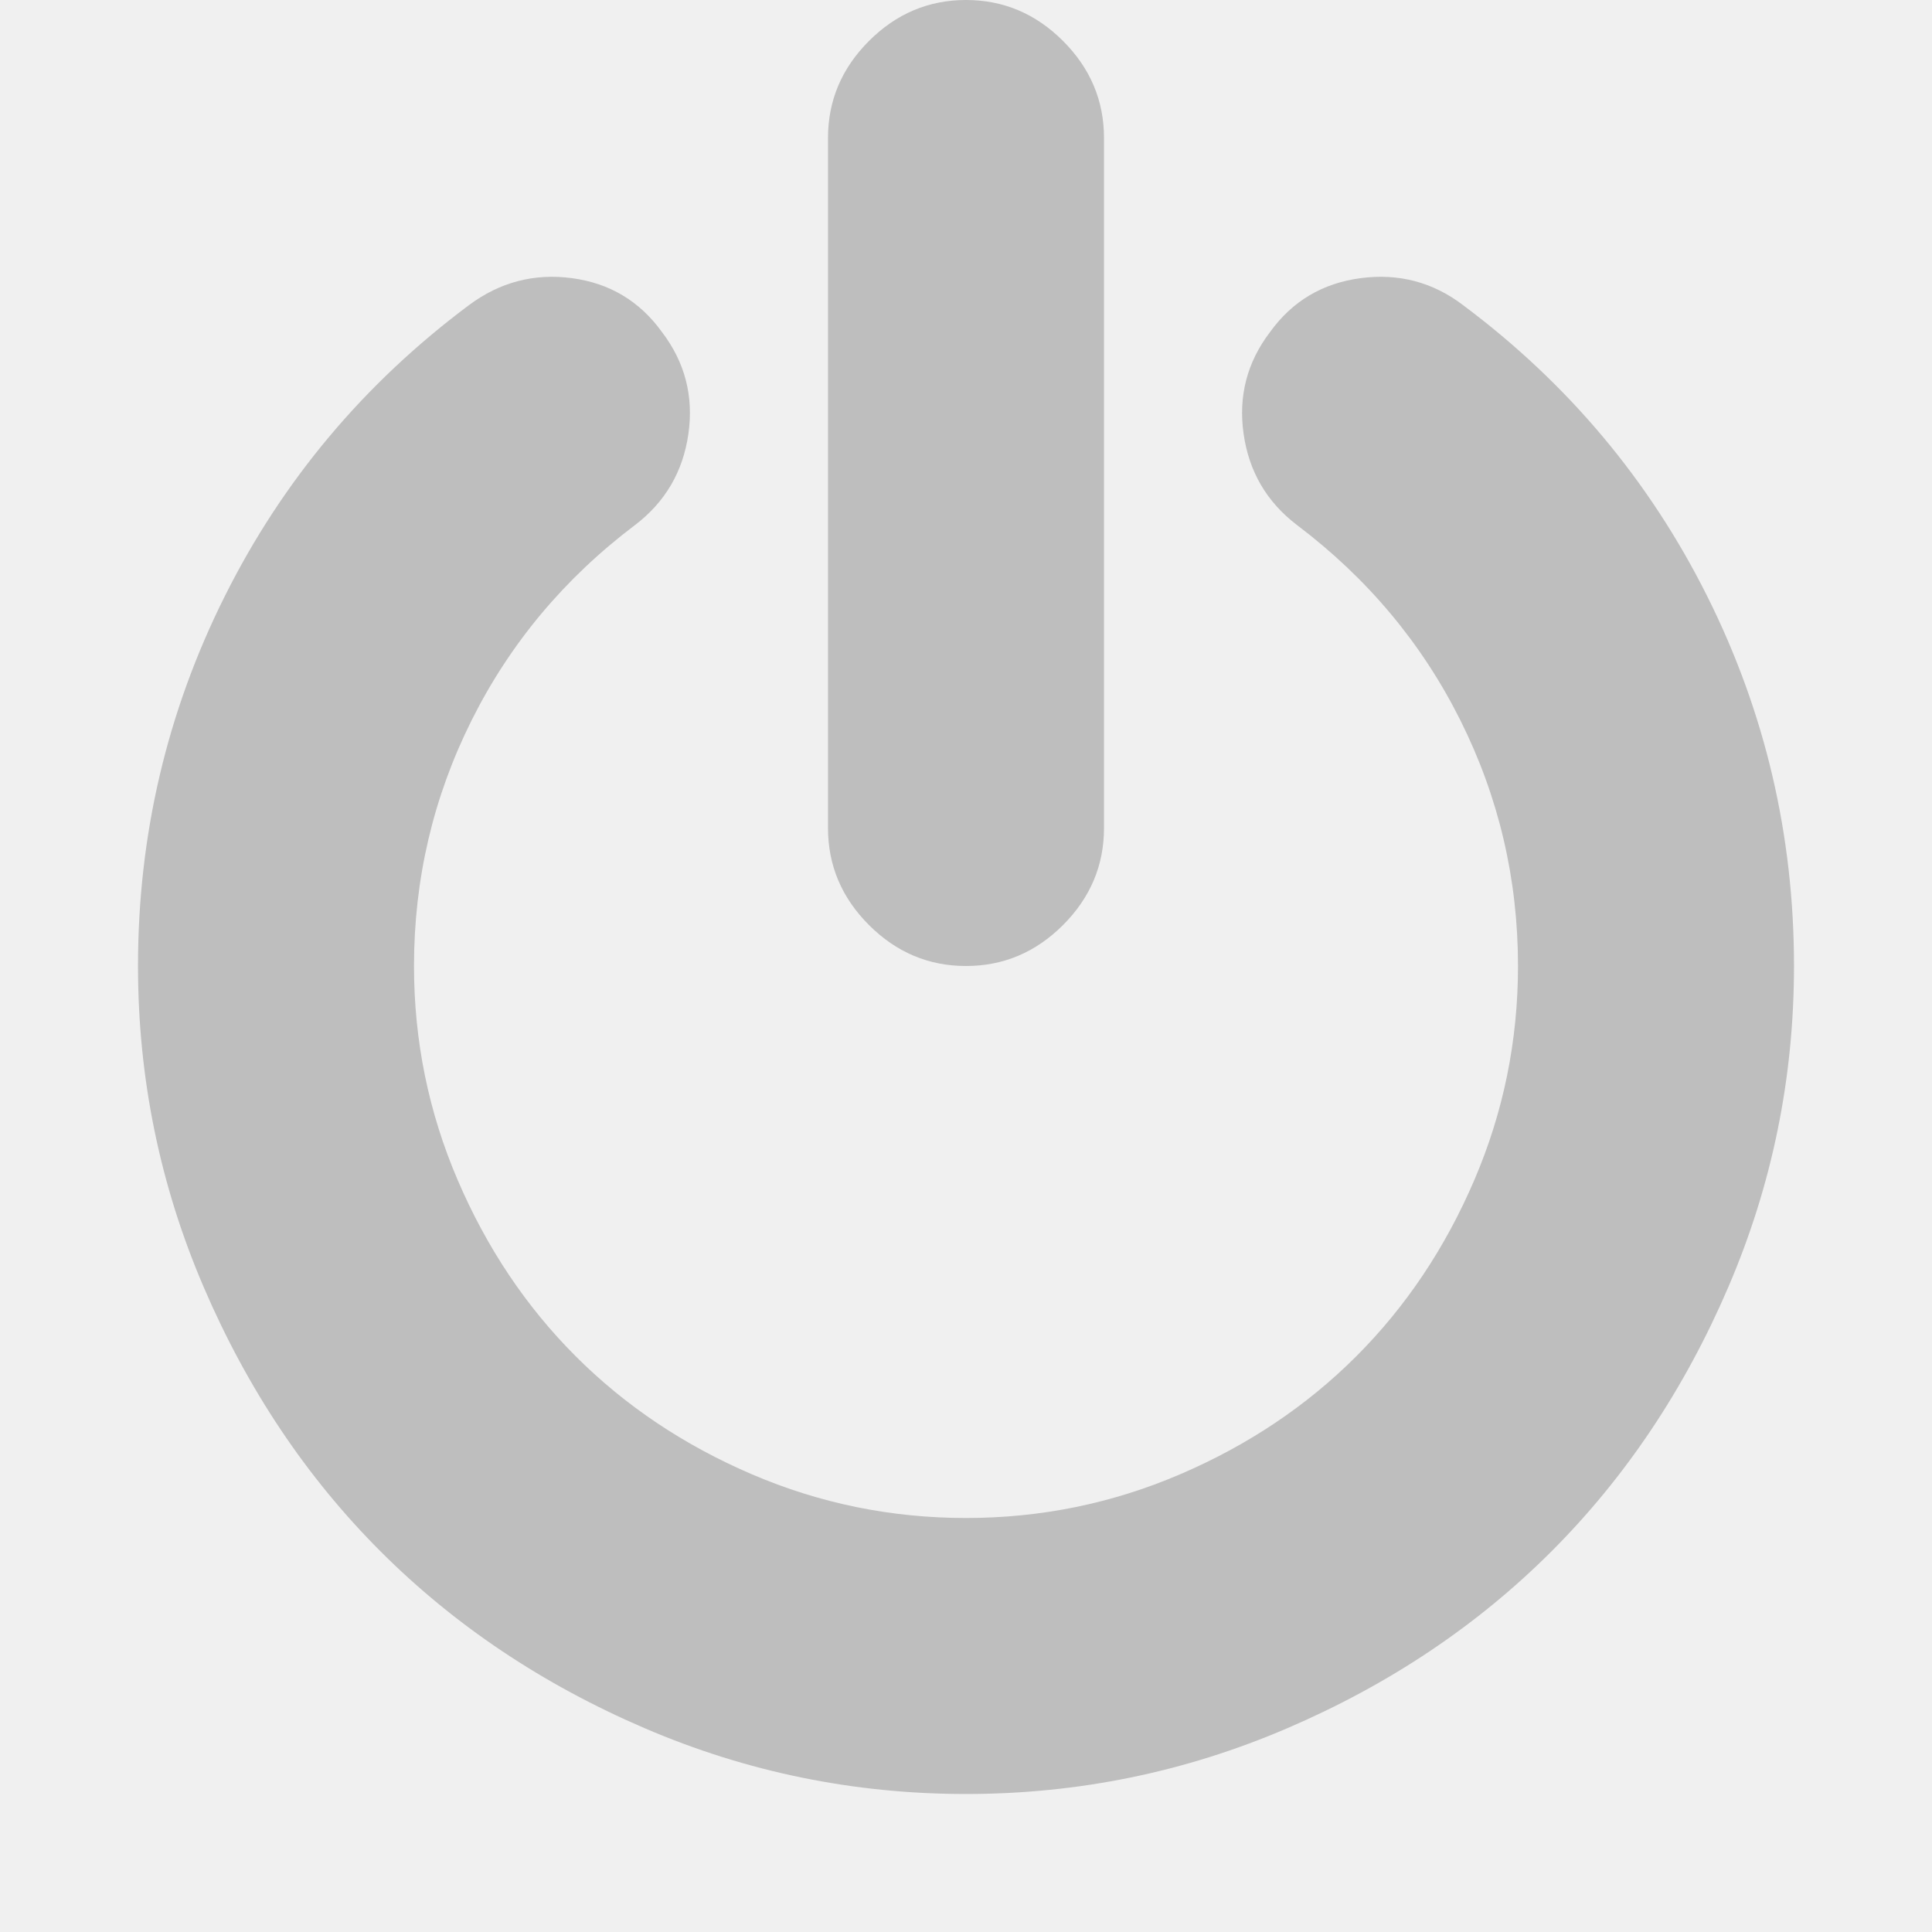
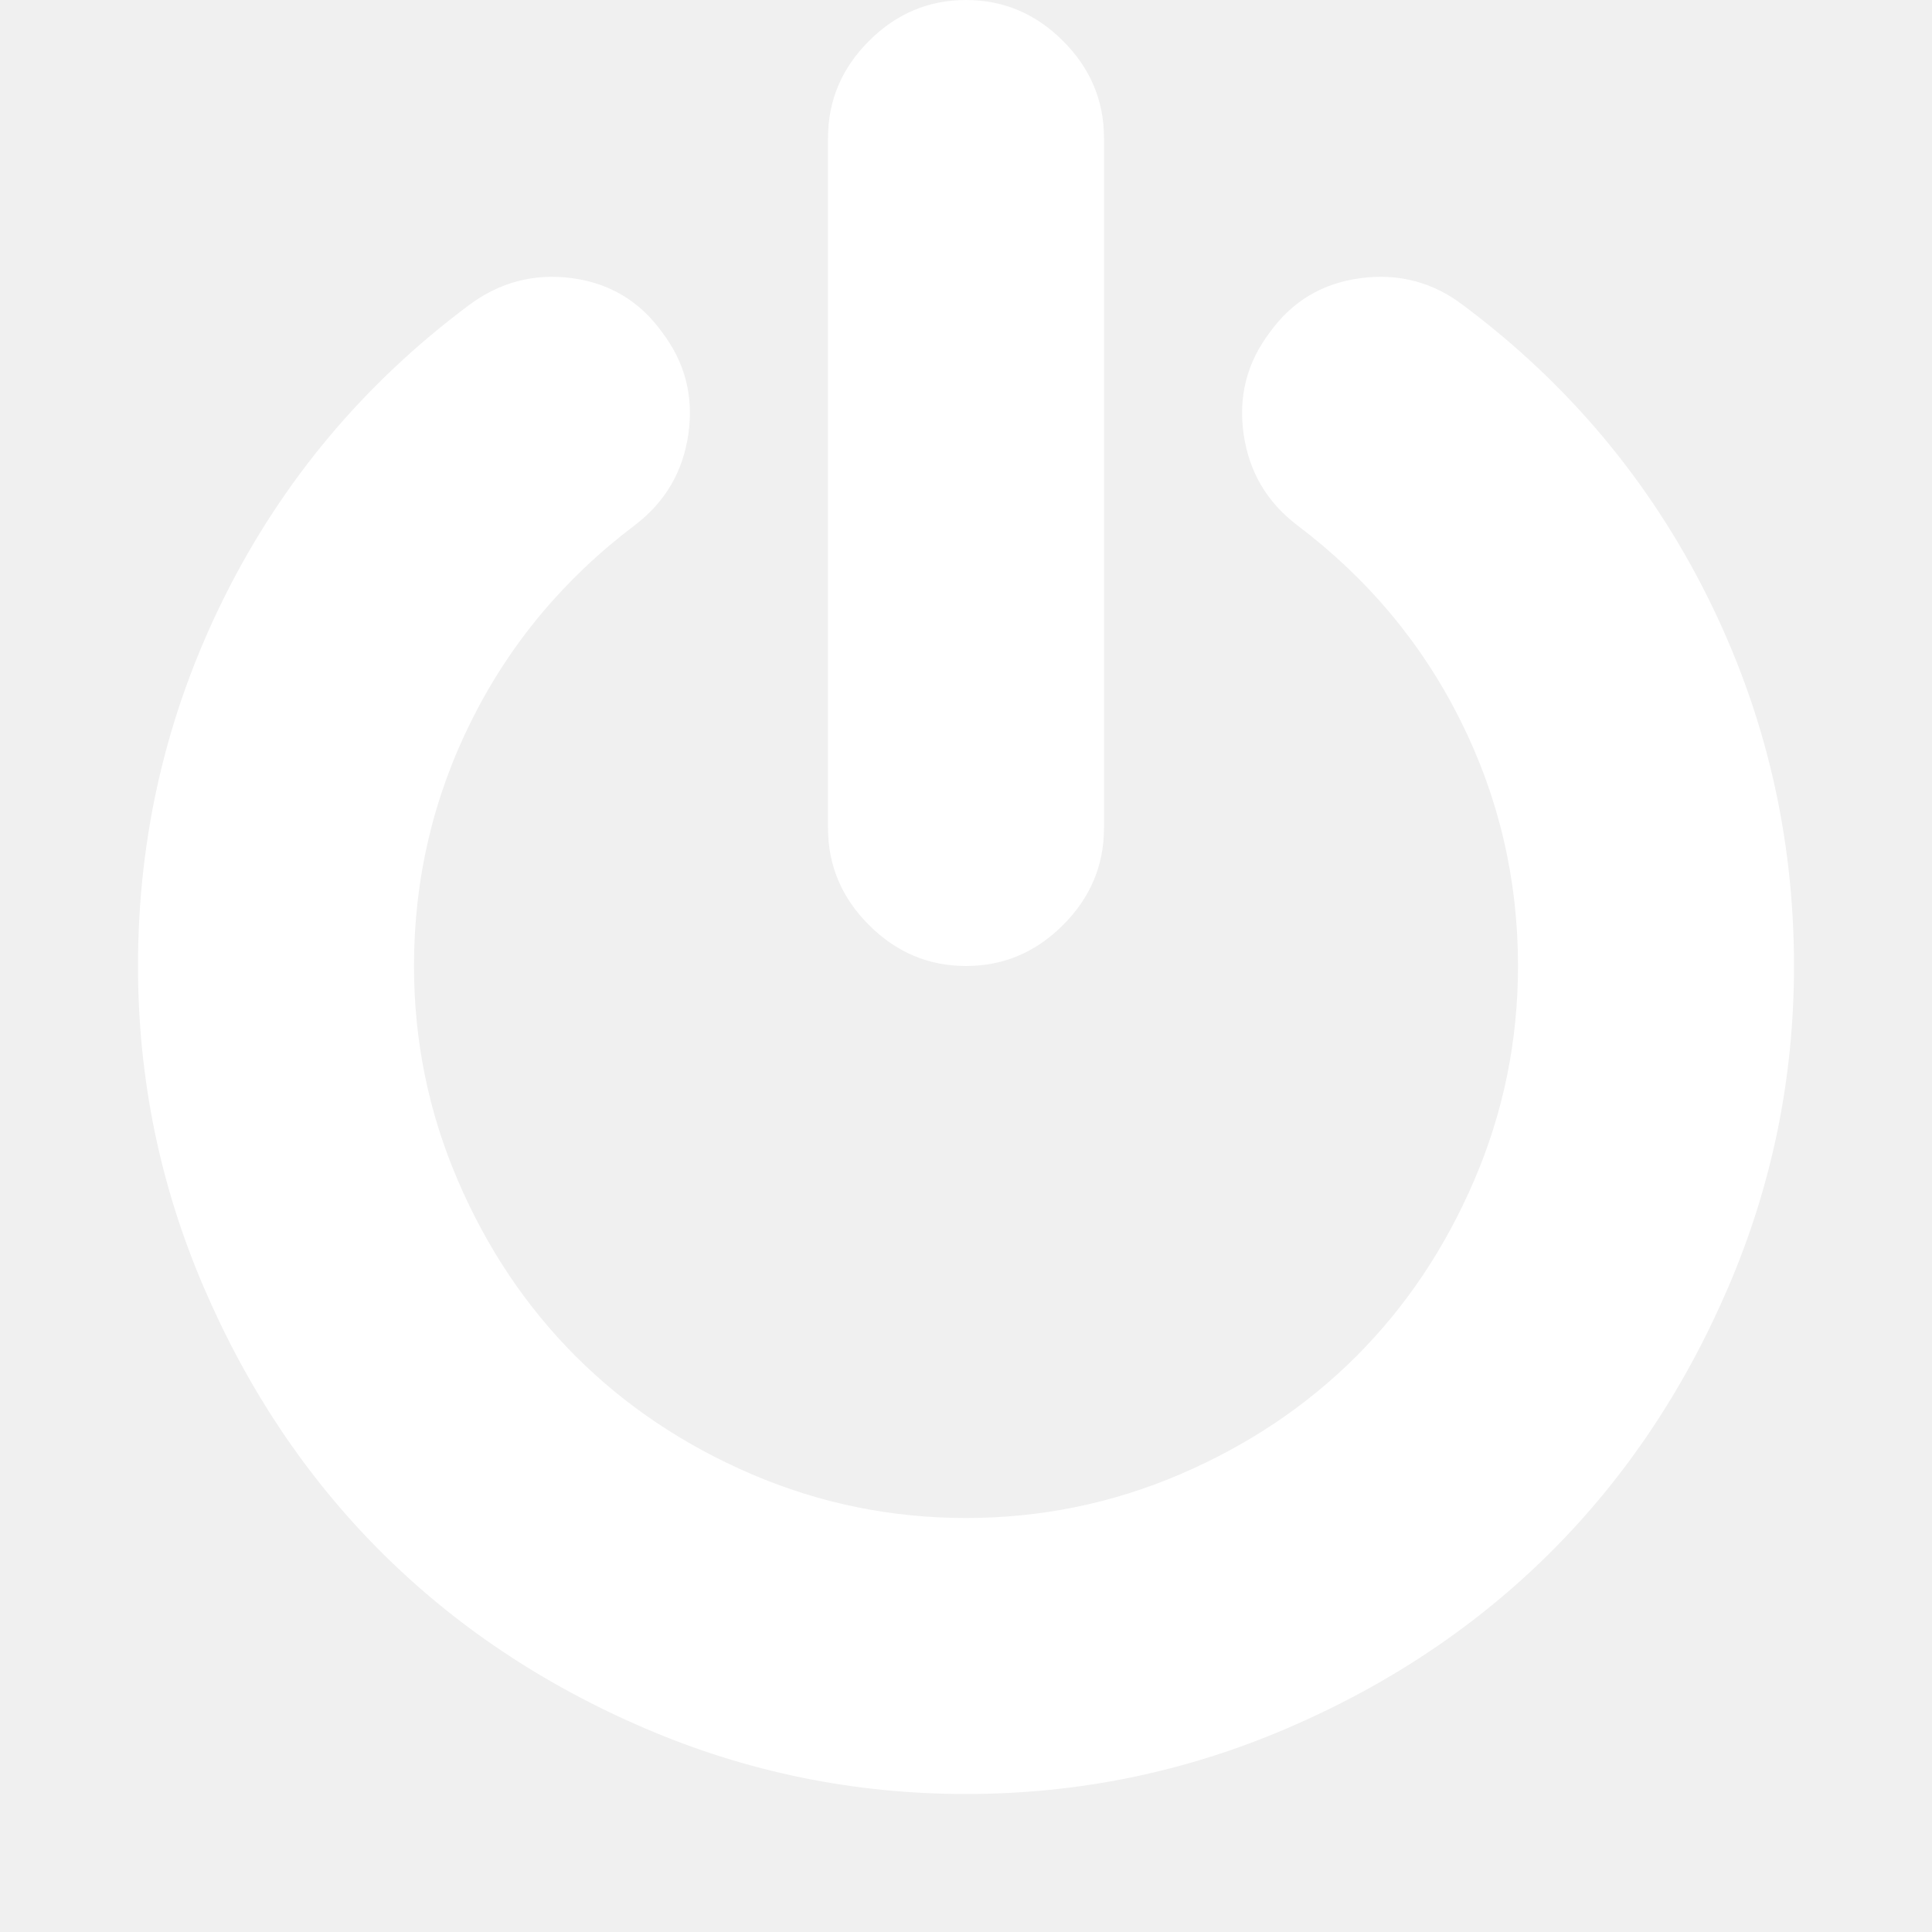
<svg xmlns="http://www.w3.org/2000/svg" height="1792" viewBox="0 0 1792 1792" width="1792">
-   <path d="M1664 896q0 156-61 298t-164 245-245 164-298 61-298-61-245-164-164-245-61-298q0-182 80.5-343t226.5-270q43-32 95.5-25t83.5 50q32 42 24.5 94.5t-49.5 84.5q-98 74-151.5 181t-53.5 228q0 104 40.5 198.5t109.5 163.5 163.5 109.5 198.5 40.5 198.5-40.5 163.5-109.5 109.5-163.5 40.5-198.5q0-121-53.5-228t-151.5-181q-42-32-49.5-84.5t24.5-94.5q31-43 84-50t95 25q146 109 226.5 270t80.5 343zm-640-768v640q0 52-38 90t-90 38-90-38-38-90v-640q0-52 38-90t90-38 90 38 38 90z" fill="#bebebe" />
+   <path d="M1664 896q0 156-61 298t-164 245-245 164-298 61-298-61-245-164-164-245-61-298q0-182 80.5-343t226.5-270q43-32 95.5-25t83.5 50q32 42 24.5 94.5t-49.5 84.5q-98 74-151.5 181t-53.5 228q0 104 40.5 198.5t109.5 163.5 163.5 109.5 198.5 40.5 198.5-40.5 163.5-109.5 109.5-163.5 40.5-198.5q0-121-53.5-228t-151.5-181q-42-32-49.5-84.5t24.5-94.5q31-43 84-50t95 25q146 109 226.5 270t80.5 343zm-640-768v640q0 52-38 90t-90 38-90-38-38-90v-640q0-52 38-90t90-38 90 38 38 90z" fill="#fff" />
</svg>
